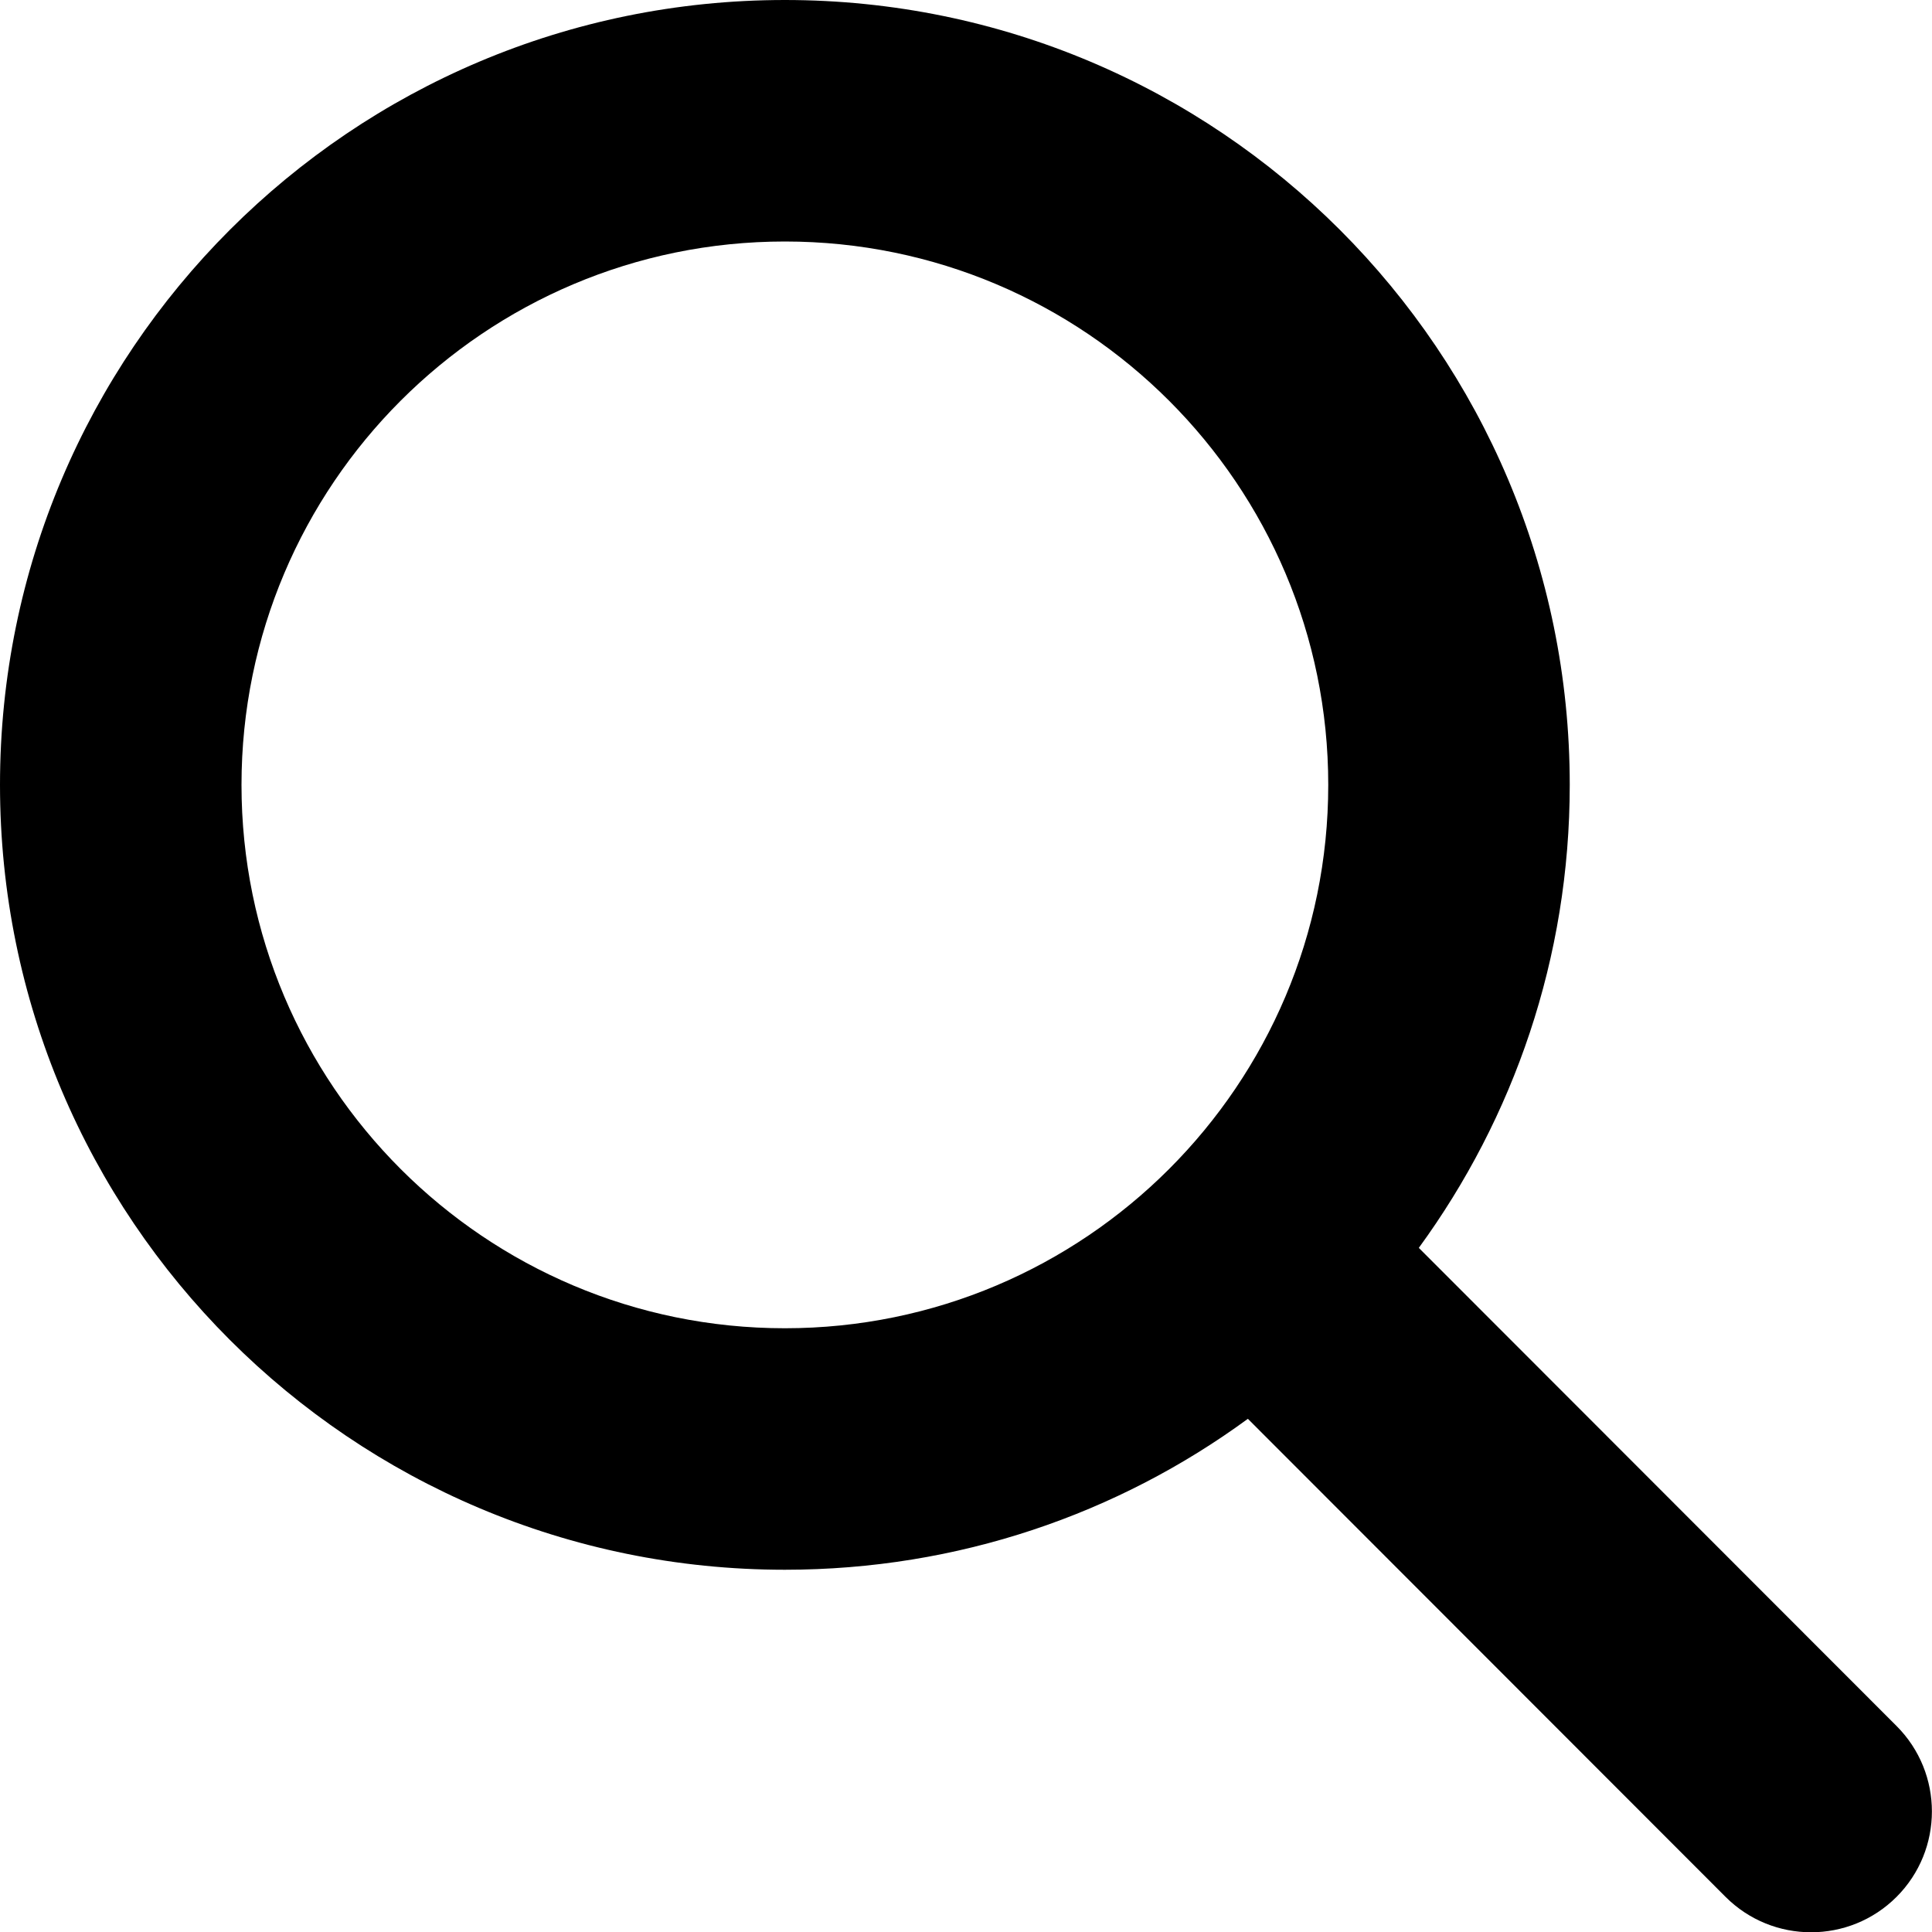
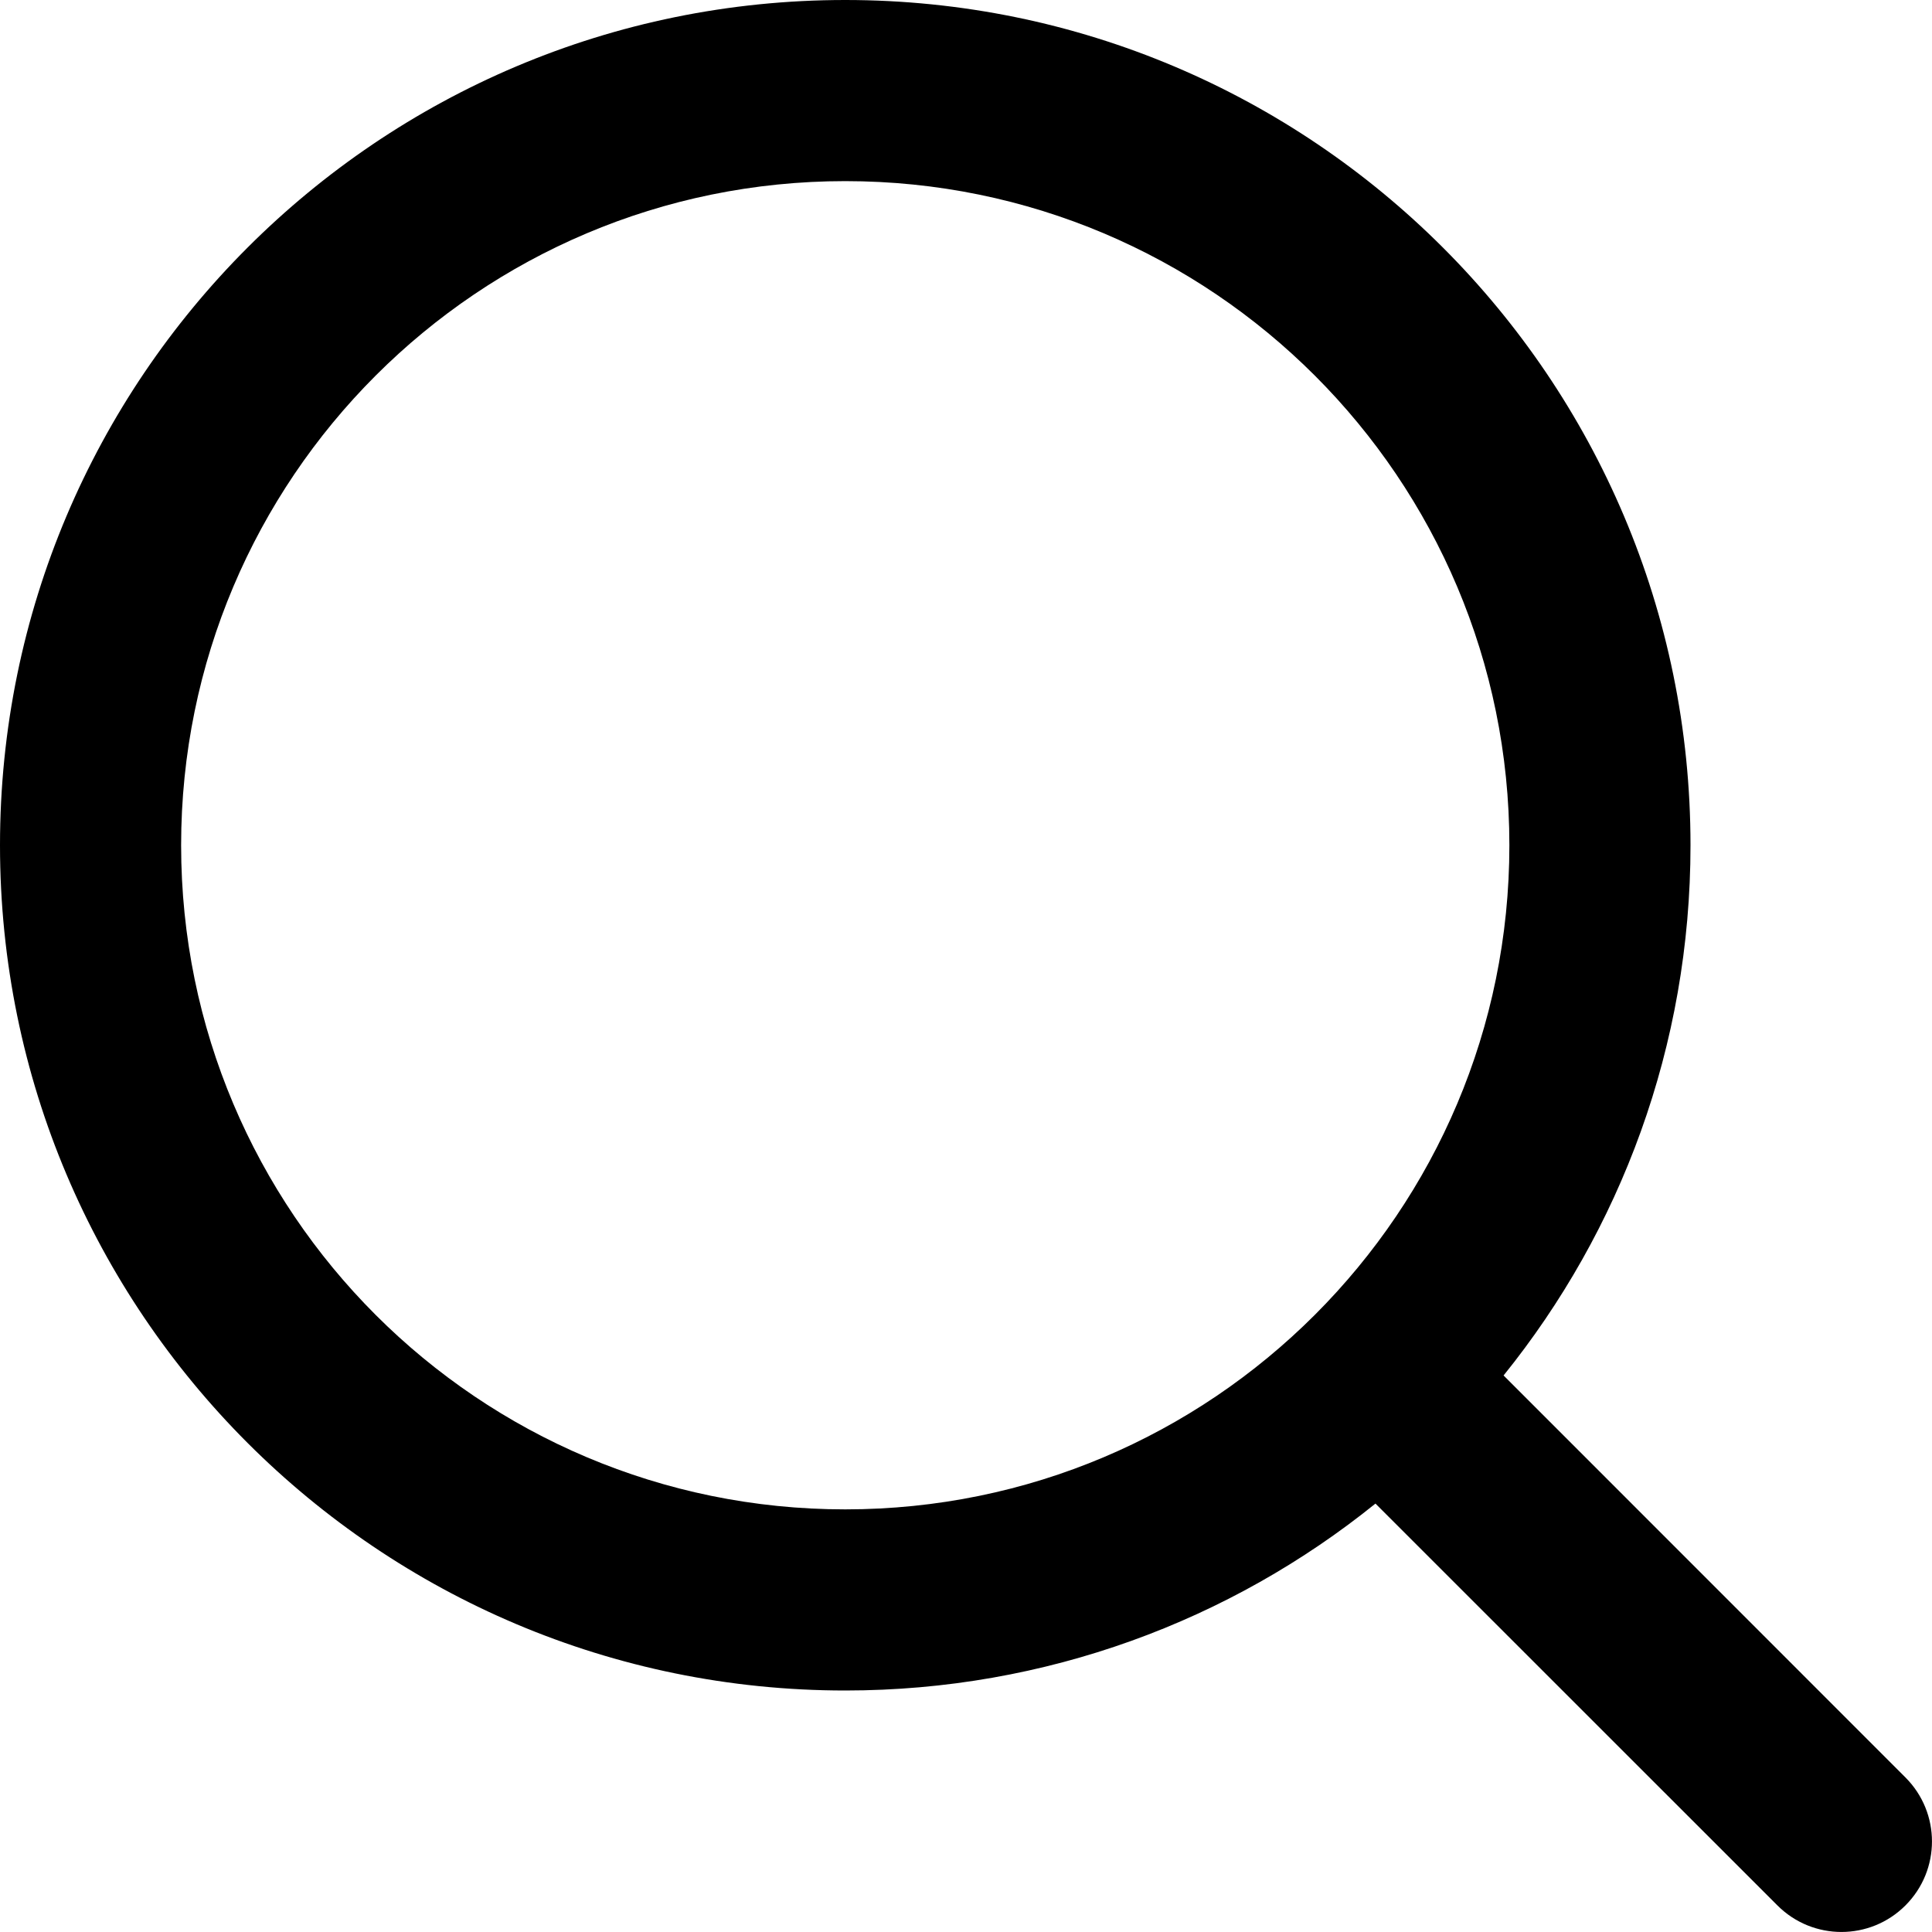
- <svg xmlns="http://www.w3.org/2000/svg" viewBox="0 0 512 512">
-   <path d="M416 208c0 45.9-14.9 88.3-40 122.7L502.6 457.4c12.5 12.5 12.5 32.8 0 45.3s-32.8 12.5-45.3 0L330.7 376c-34.4 25.2-76.8 40-122.7 40C93.1 416 0 322.9 0 208S93.1 0 208 0S416 93.1 416 208zM208 352c79.5 0 144-64.5 144-144s-64.5-144-144-144S64 128.5 64 208s64.5 144 144 144z" fill="black" />
+ <svg xmlns="http://www.w3.org/2000/svg" width="16" height="16" viewBox="0 0 16 16" fill="none">
+   <path fill-rule="evenodd" clip-rule="evenodd" d="M7 1.5C3.962 1.5 1.5 3.962 1.5 7C1.5 10.038 3.962 12.5 7 12.5C8.519 12.5 9.893 11.885 10.889 10.889C11.885 9.893 12.5 8.519 12.5 7C12.5 3.962 10.038 1.5 7 1.5ZM0 7C0 3.134 3.134 0 7 0C10.866 0 14 3.134 14 7C14 8.663 13.42 10.191 12.452 11.391L15.78 14.72C16.073 15.013 16.073 15.487 15.78 15.78C15.487 16.073 15.013 16.073 14.72 15.78L11.391 12.452C10.191 13.42 8.663 14 7 14C3.134 14 0 10.866 0 7Z" fill="black" />
</svg>
